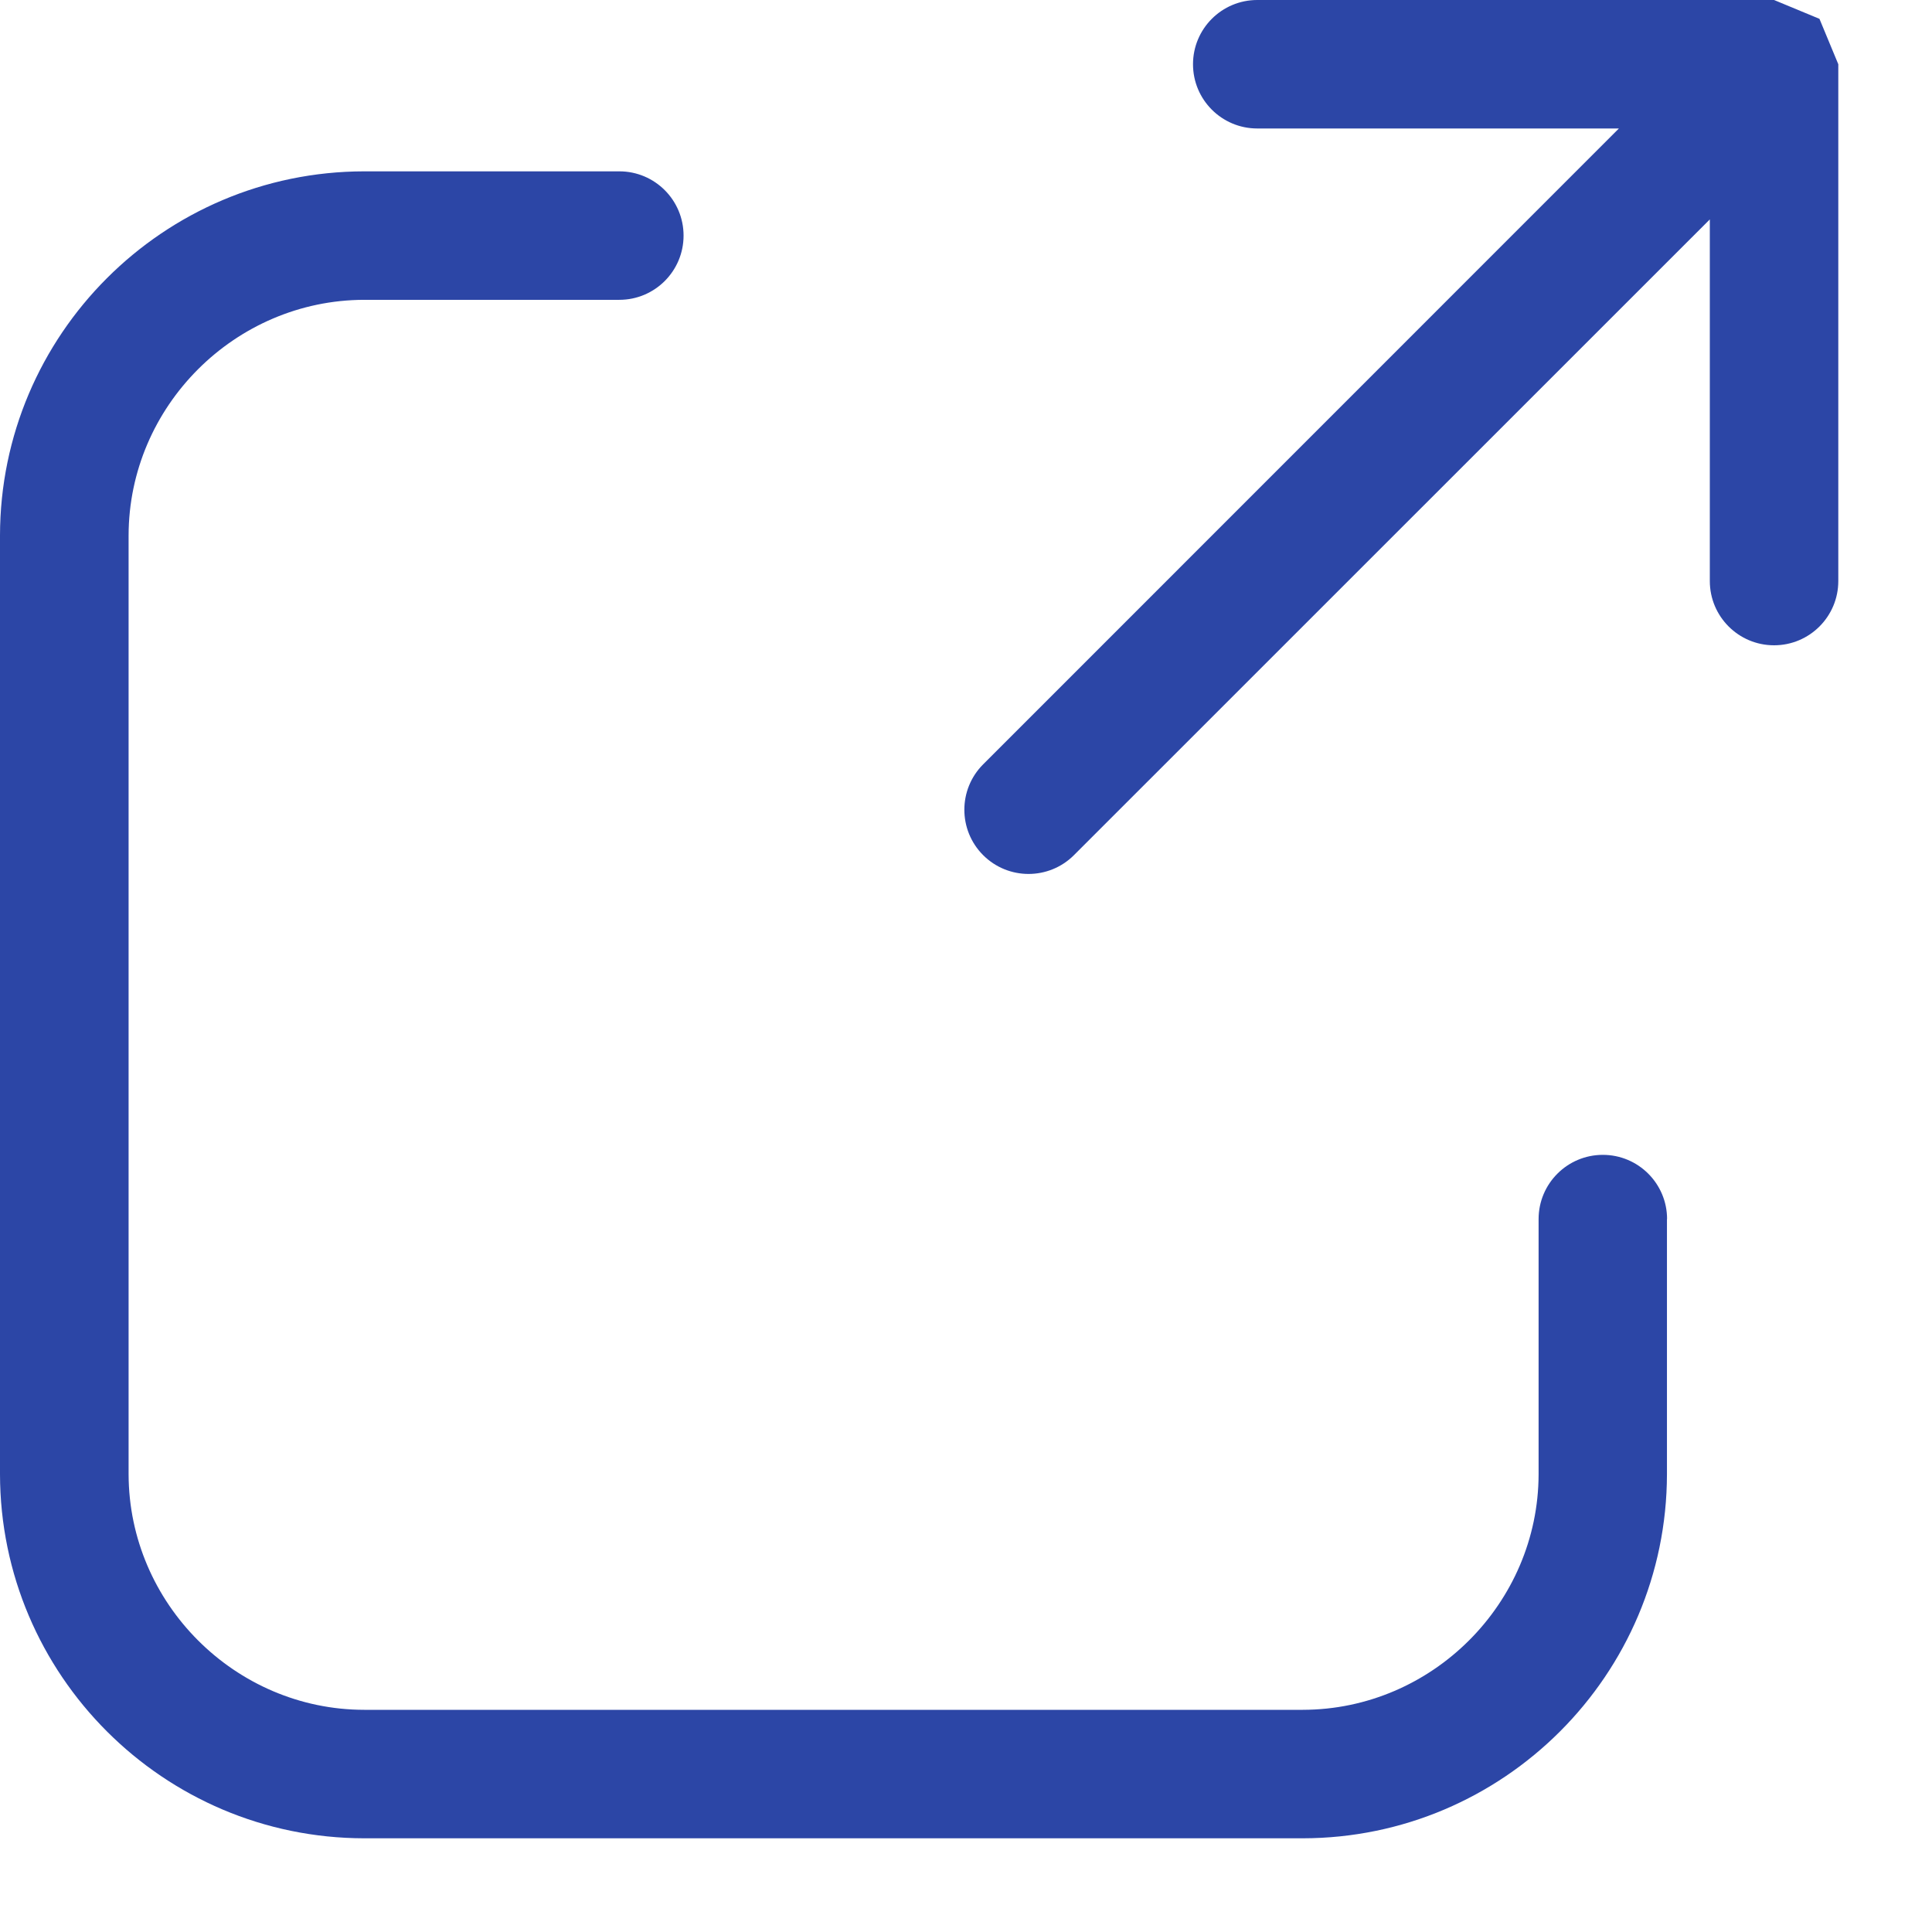
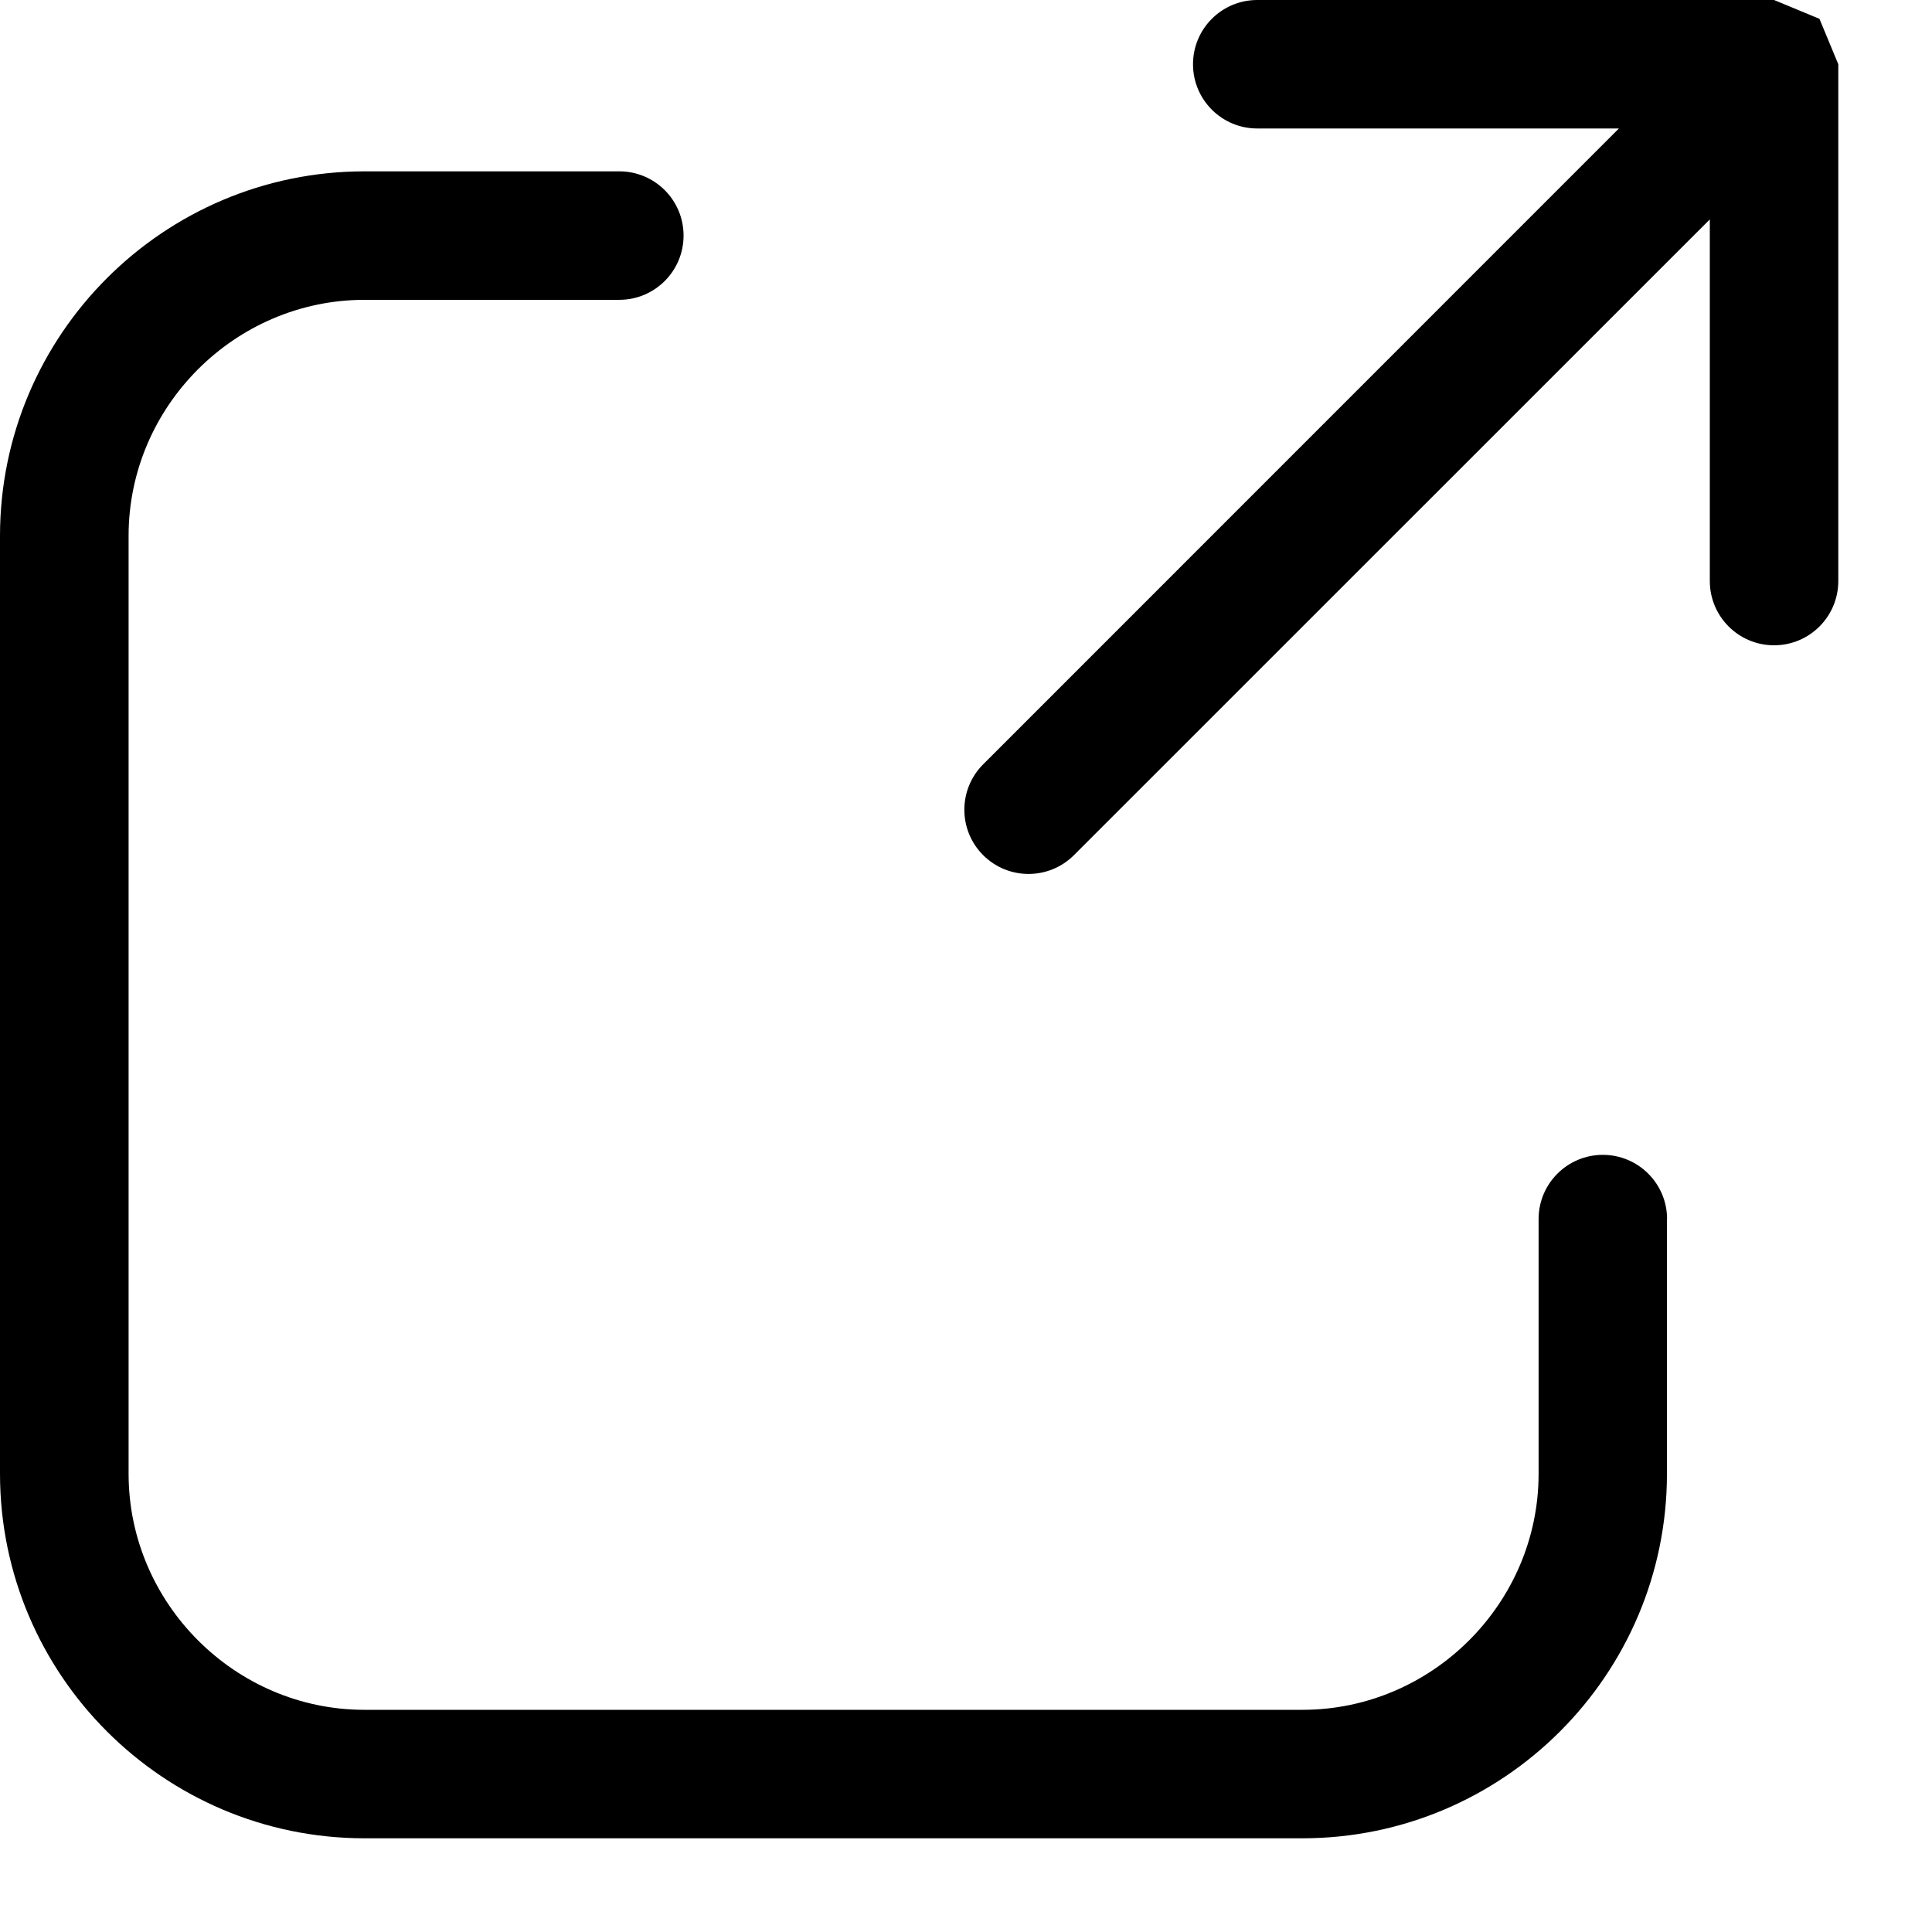
<svg xmlns="http://www.w3.org/2000/svg" width="16" height="16">
-   <path d="M15.224.532L15.068.156 14.692 0h-4.28a.532.532 0 0 0 0 1.064h2.995L8.142 6.33a.532.532 0 0 0 0 .752.532.532 0 0 0 .752 0l5.266-5.265v2.995a.532.532 0 0 0 1.064 0l0-4.28zm-1.419 9.563v2.113c-.002 1.662-1.353 3.014-3.016 3.016H3.016C1.353 15.222.002 13.87 0 12.208V4.435C.002 2.772 1.353 1.421 3.016 1.419h2.113a.532.532 0 0 1 0 1.064H3.016c-1.07.002-1.95.882-1.951 1.952v7.774c.002 1.07.882 1.95 1.951 1.951h7.774c1.07-.002 1.95-.882 1.952-1.951v-2.113a.532.532 0 0 1 1.064 0z" fill="#2C46A6" fill-rule="evenodd" />
+   <path d="M15.224.532L15.068.156 14.692 0h-4.28a.532.532 0 0 0 0 1.064h2.995L8.142 6.33a.532.532 0 0 0 0 .752.532.532 0 0 0 .752 0l5.266-5.265v2.995a.532.532 0 0 0 1.064 0l0-4.28zm-1.419 9.563v2.113c-.002 1.662-1.353 3.014-3.016 3.016H3.016C1.353 15.222.002 13.87 0 12.208V4.435C.002 2.772 1.353 1.421 3.016 1.419h2.113a.532.532 0 0 1 0 1.064H3.016c-1.07.002-1.95.882-1.951 1.952v7.774c.002 1.07.882 1.95 1.951 1.951h7.774c1.07-.002 1.95-.882 1.952-1.951v-2.113a.532.532 0 0 1 1.064 0z" fill="#000000" fill-rule="evenodd" />
</svg>
